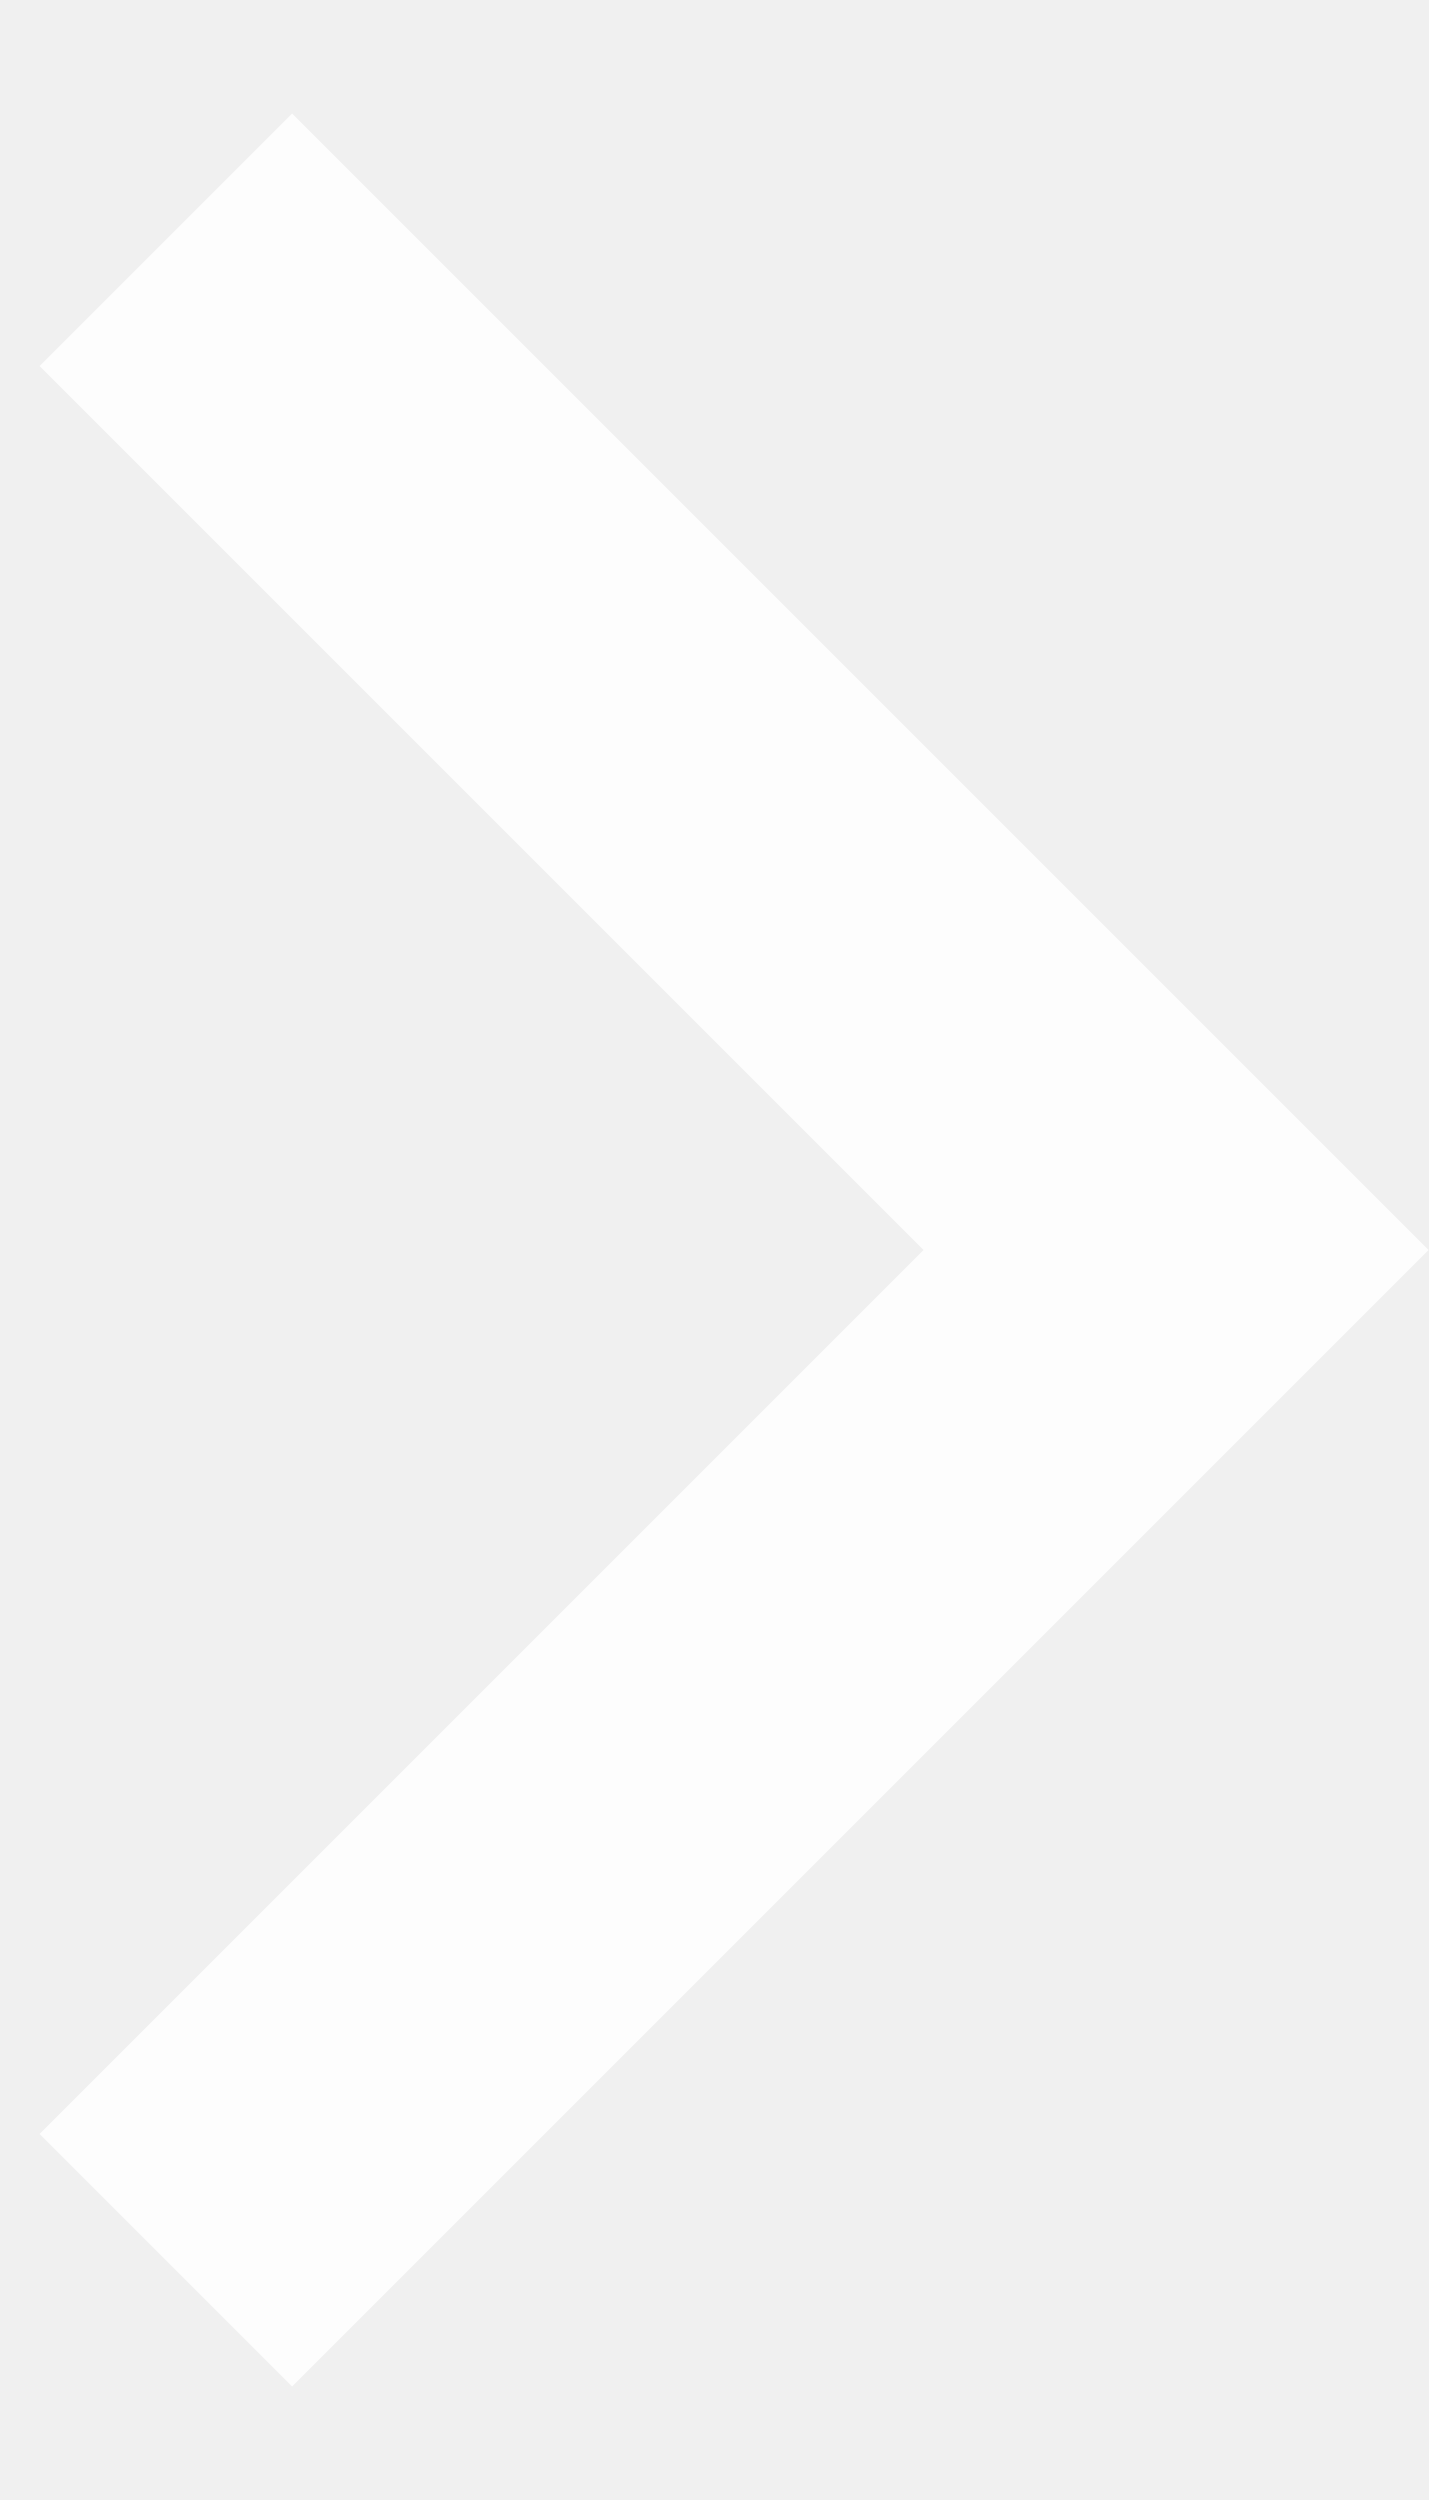
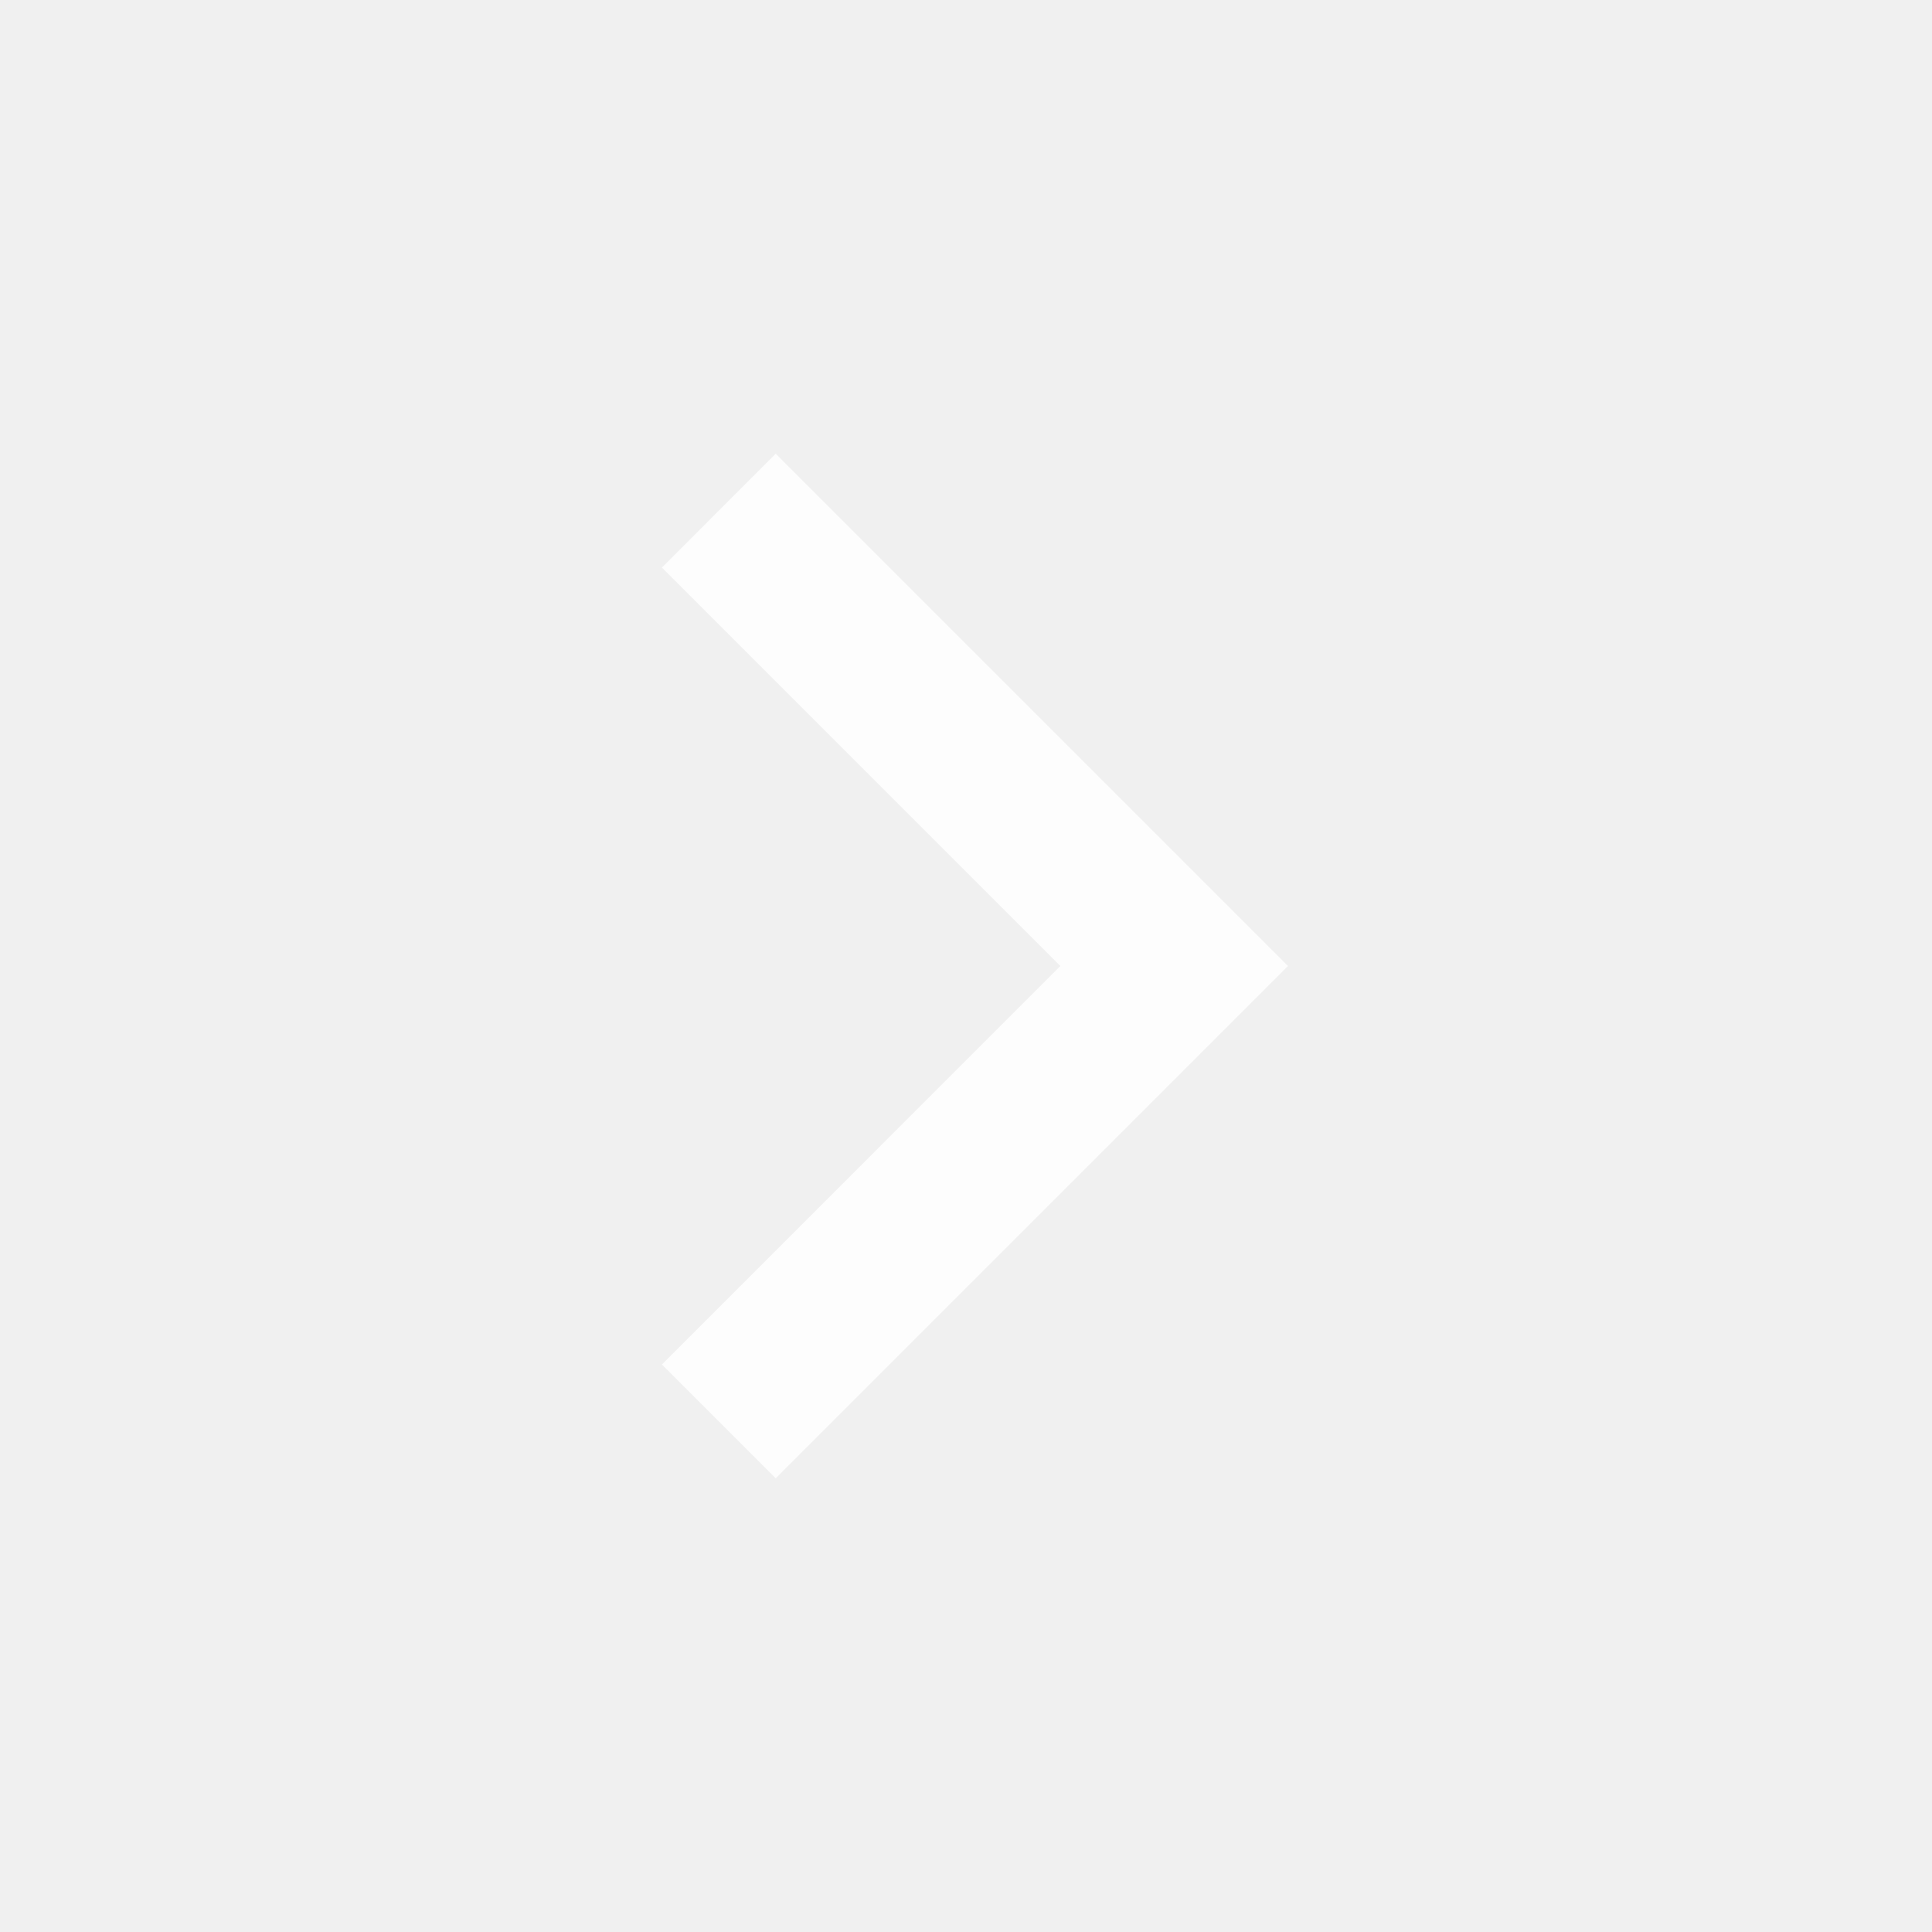
- <svg xmlns="http://www.w3.org/2000/svg" width="8" height="14" viewBox="0 0 8 14" fill="none">
-   <path d="M5.172 7L0.222 11.95L1.636 13.364L8 7L1.636 0.636L0.222 2.05L5.172 7Z" fill="white" fill-opacity="0.87" />
+ <svg xmlns="http://www.w3.org/2000/svg" width="18" height="18" viewBox="0 0 18 18" fill="none">
+   <path d="M9.879 9L6.167 12.713L7.227 13.773L12 9L7.227 4.227L6.167 5.288L9.879 9Z" fill="white" fill-opacity="0.87" />
</svg>
